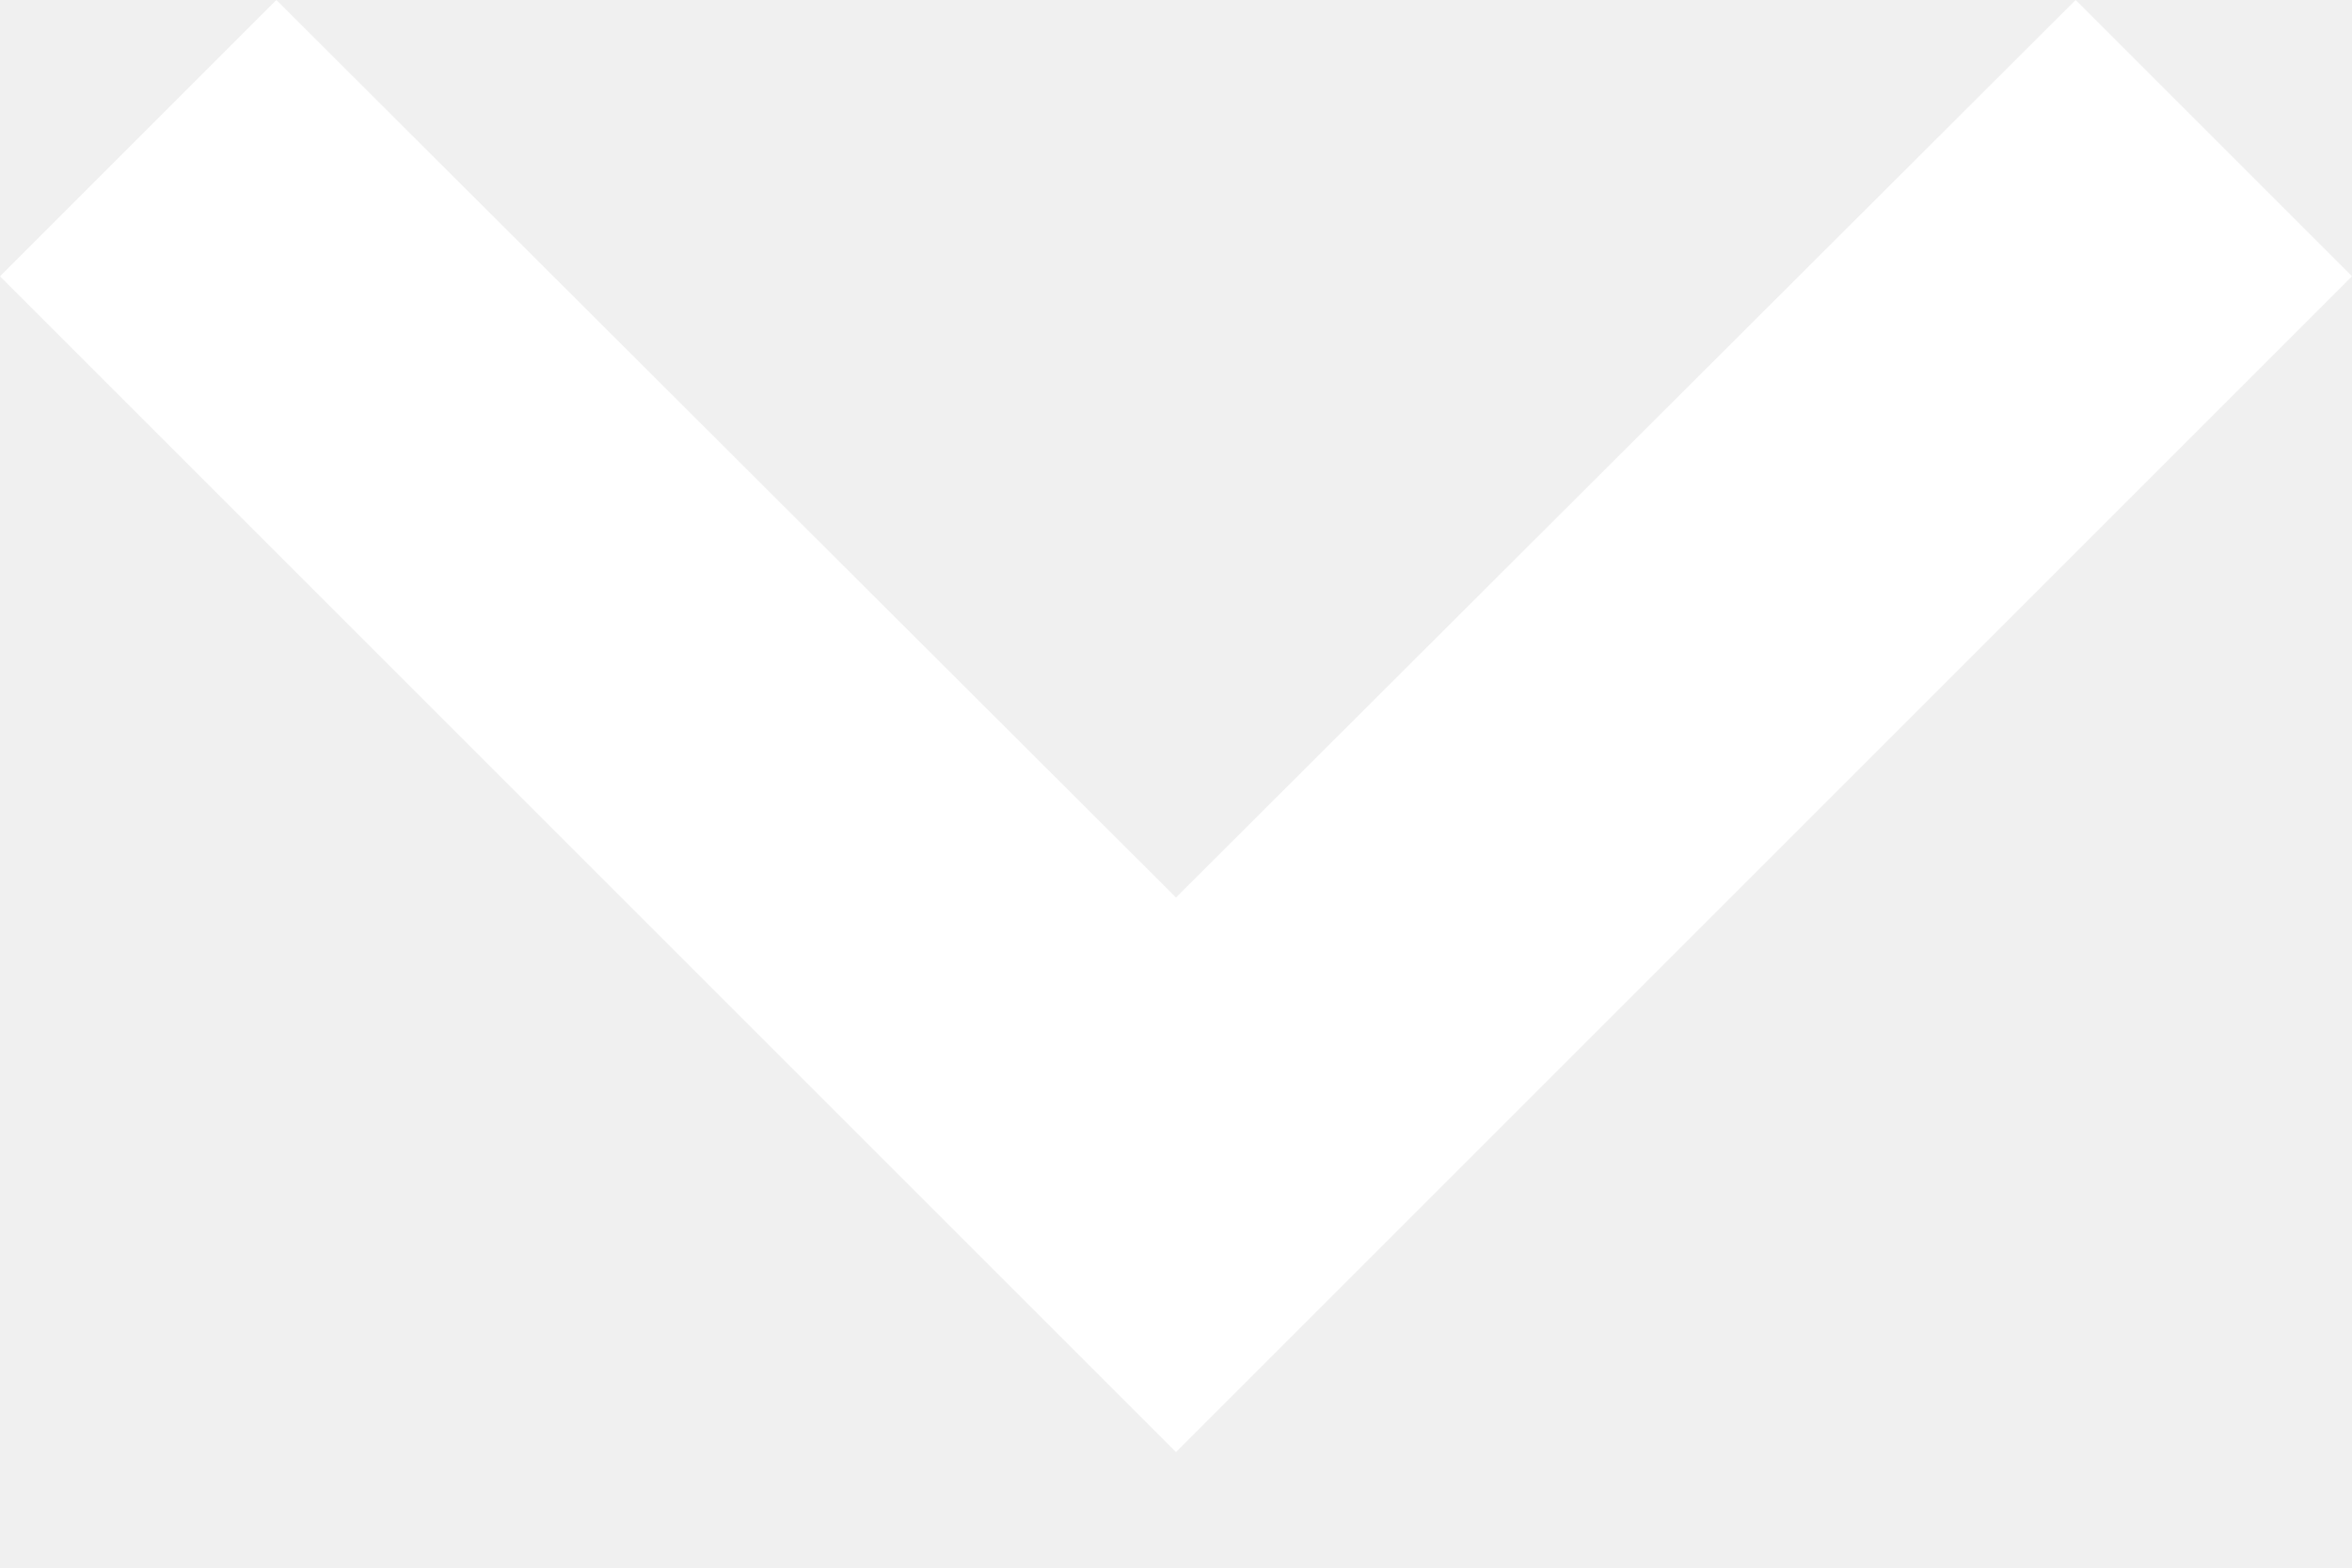
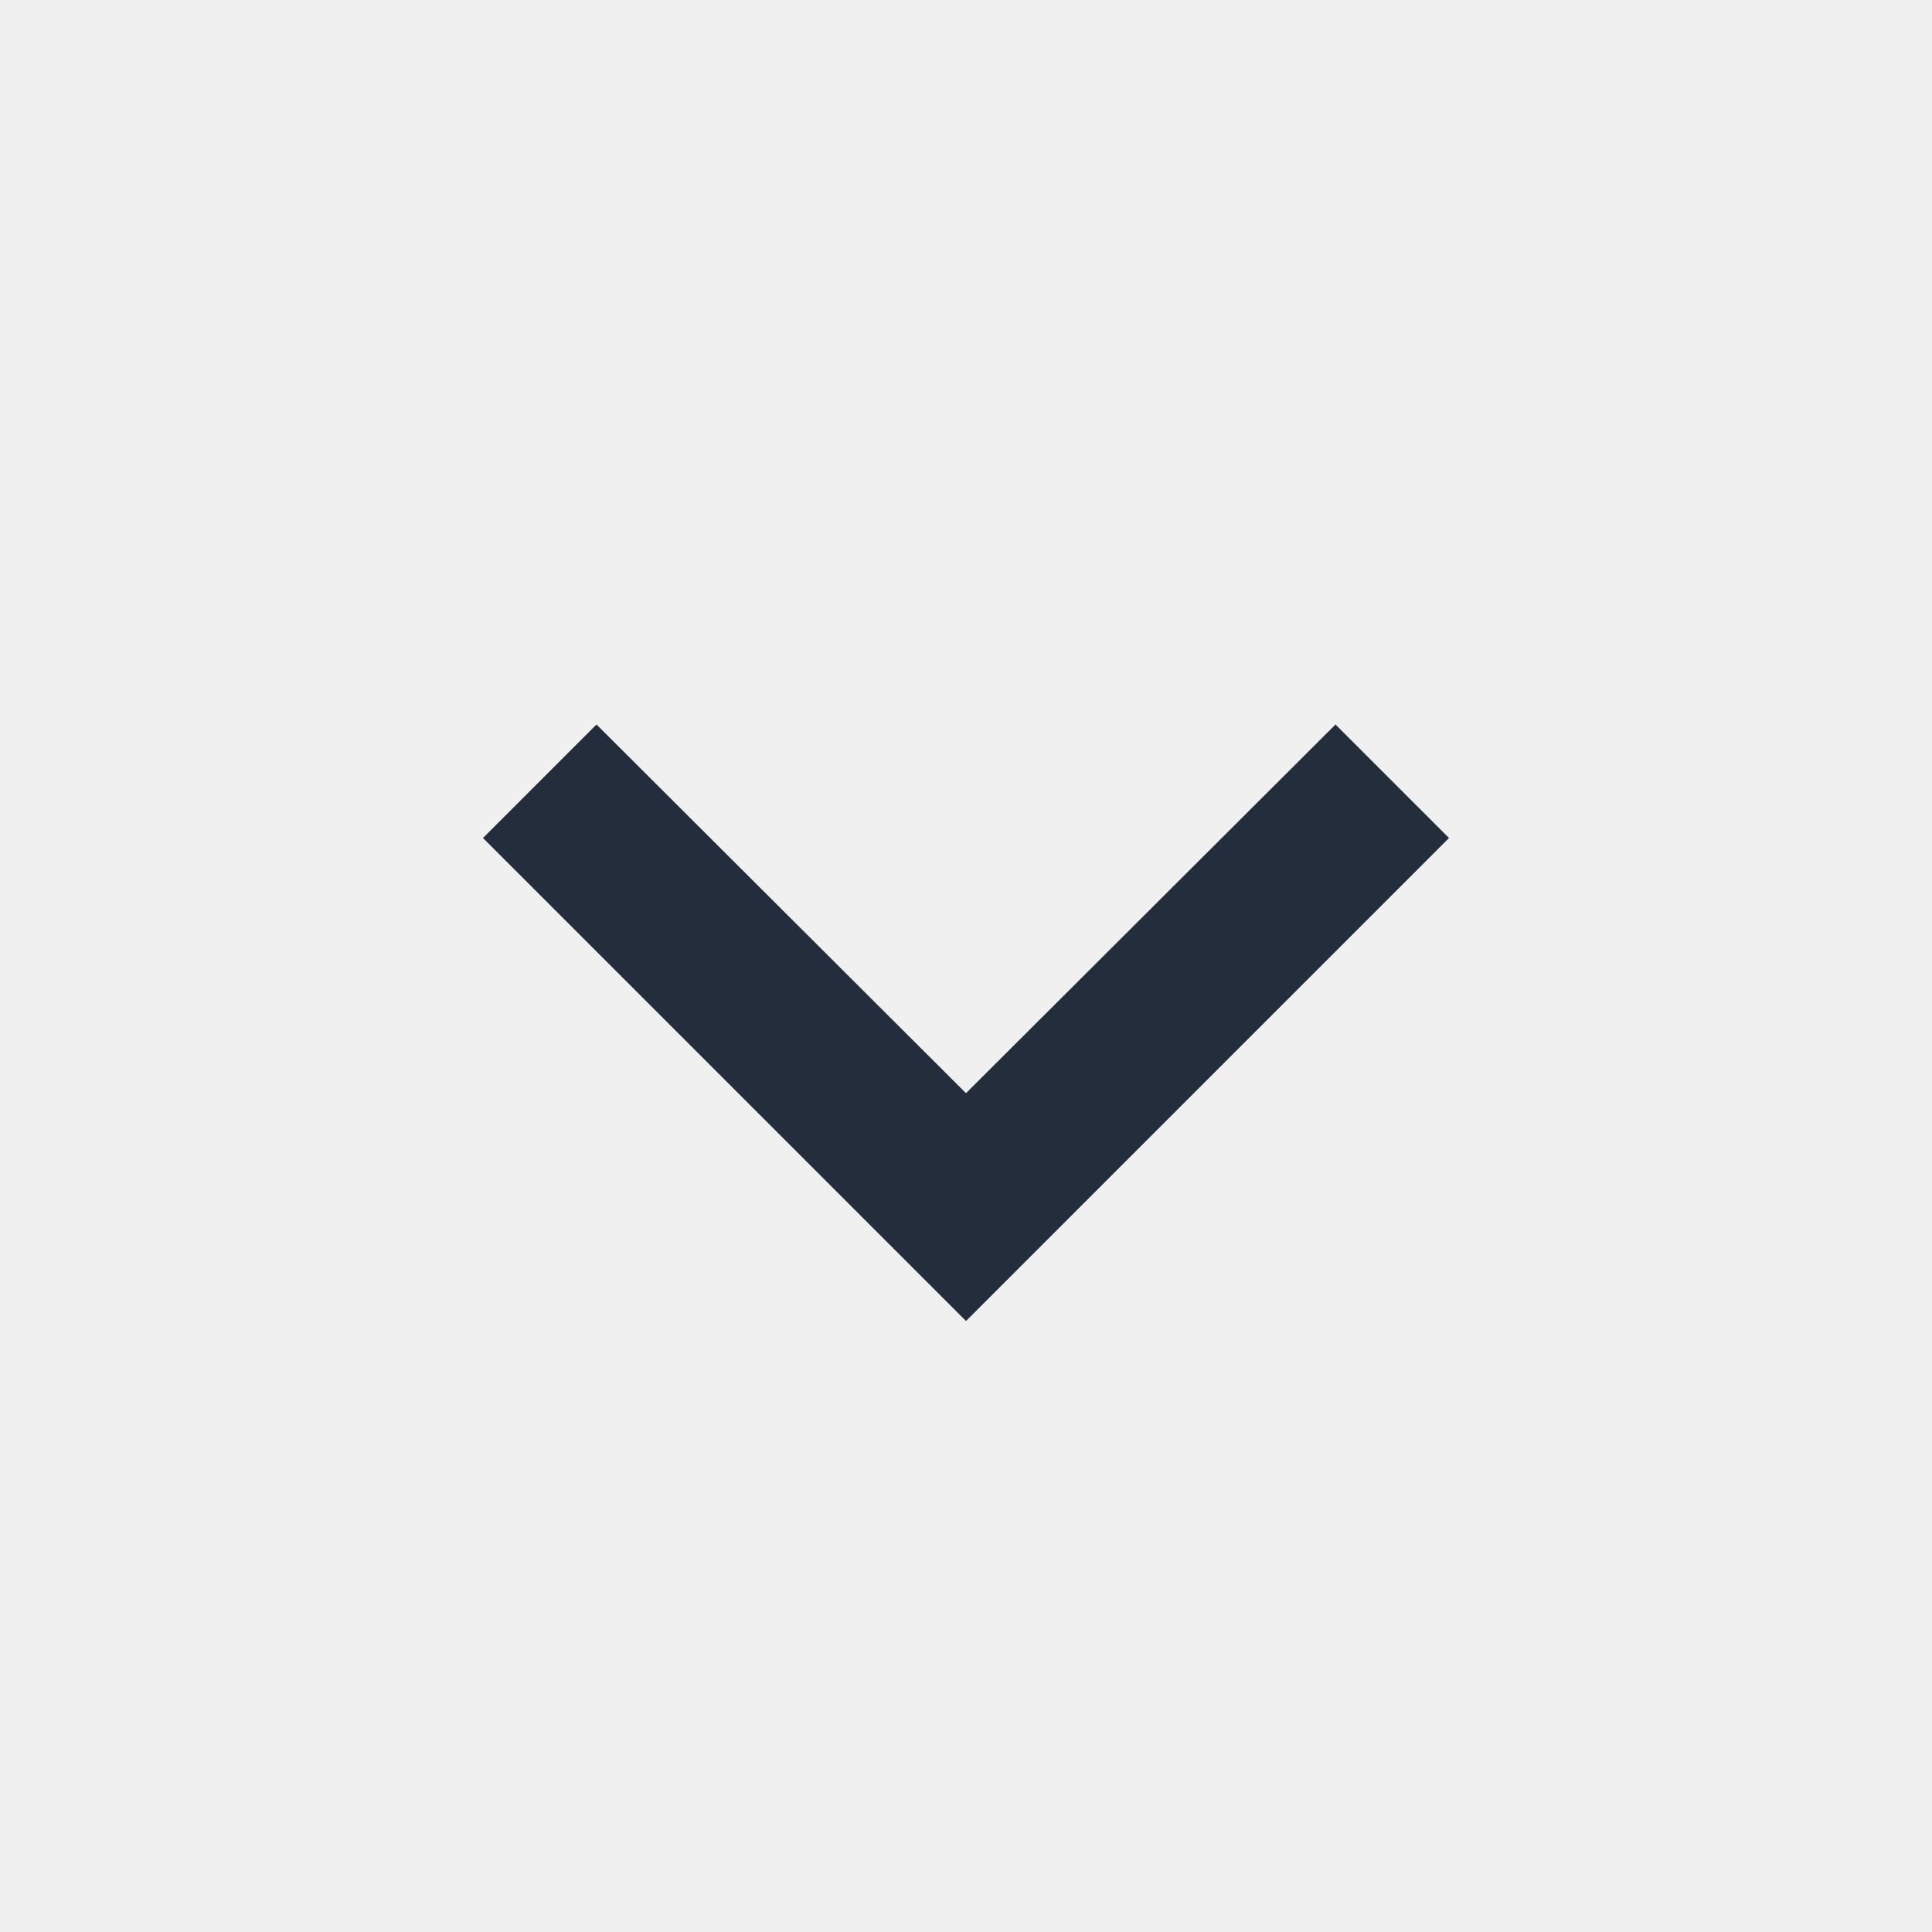
- <svg xmlns="http://www.w3.org/2000/svg" width="12px" height="8px" viewBox="0 0 12 8" version="1.1">
+ <svg xmlns="http://www.w3.org/2000/svg" width="24px" height="24px" viewBox="0 0 24 24" version="1.1">
  <g id="Symbols" stroke="none" strokeWidth="1" fill="none" fillRule="evenodd">
-     <g id="👓Continue-Watching" transform="translate(-86, -469)">
-       <g id="Group-2" transform="translate(62, 464)">
-         <g id="ico-arrow-down" transform="translate(22, 0)">
-           <rect id="rectangle" opacity="0.2" x="0" y="0" width="16" height="16" />
-           <polygon fill="#FFFFFF" transform="translate(8, 8.705) scale(-1, 1) translate(-8, -8.705) " points="3.41 5 8 9.58 12.59 5 14 6.41 8 12.41 2 6.41" />
+     <g id="👓Continue-Watching" transform="translate(-79, -461)" fill="#232D3B">
+       <g id="Group-2" transform="translate(49, 461)">
+         <g id="ico-arrow-down" transform="translate(30, 0)">
+           <polygon transform="translate(12, 12.705) scale(-1, 1) translate(-12, -12.705) " points="7.41 9 12 13.58 16.59 9 18 10.41 12 16.41 6 10.41" />
        </g>
      </g>
    </g>
  </g>
</svg>
